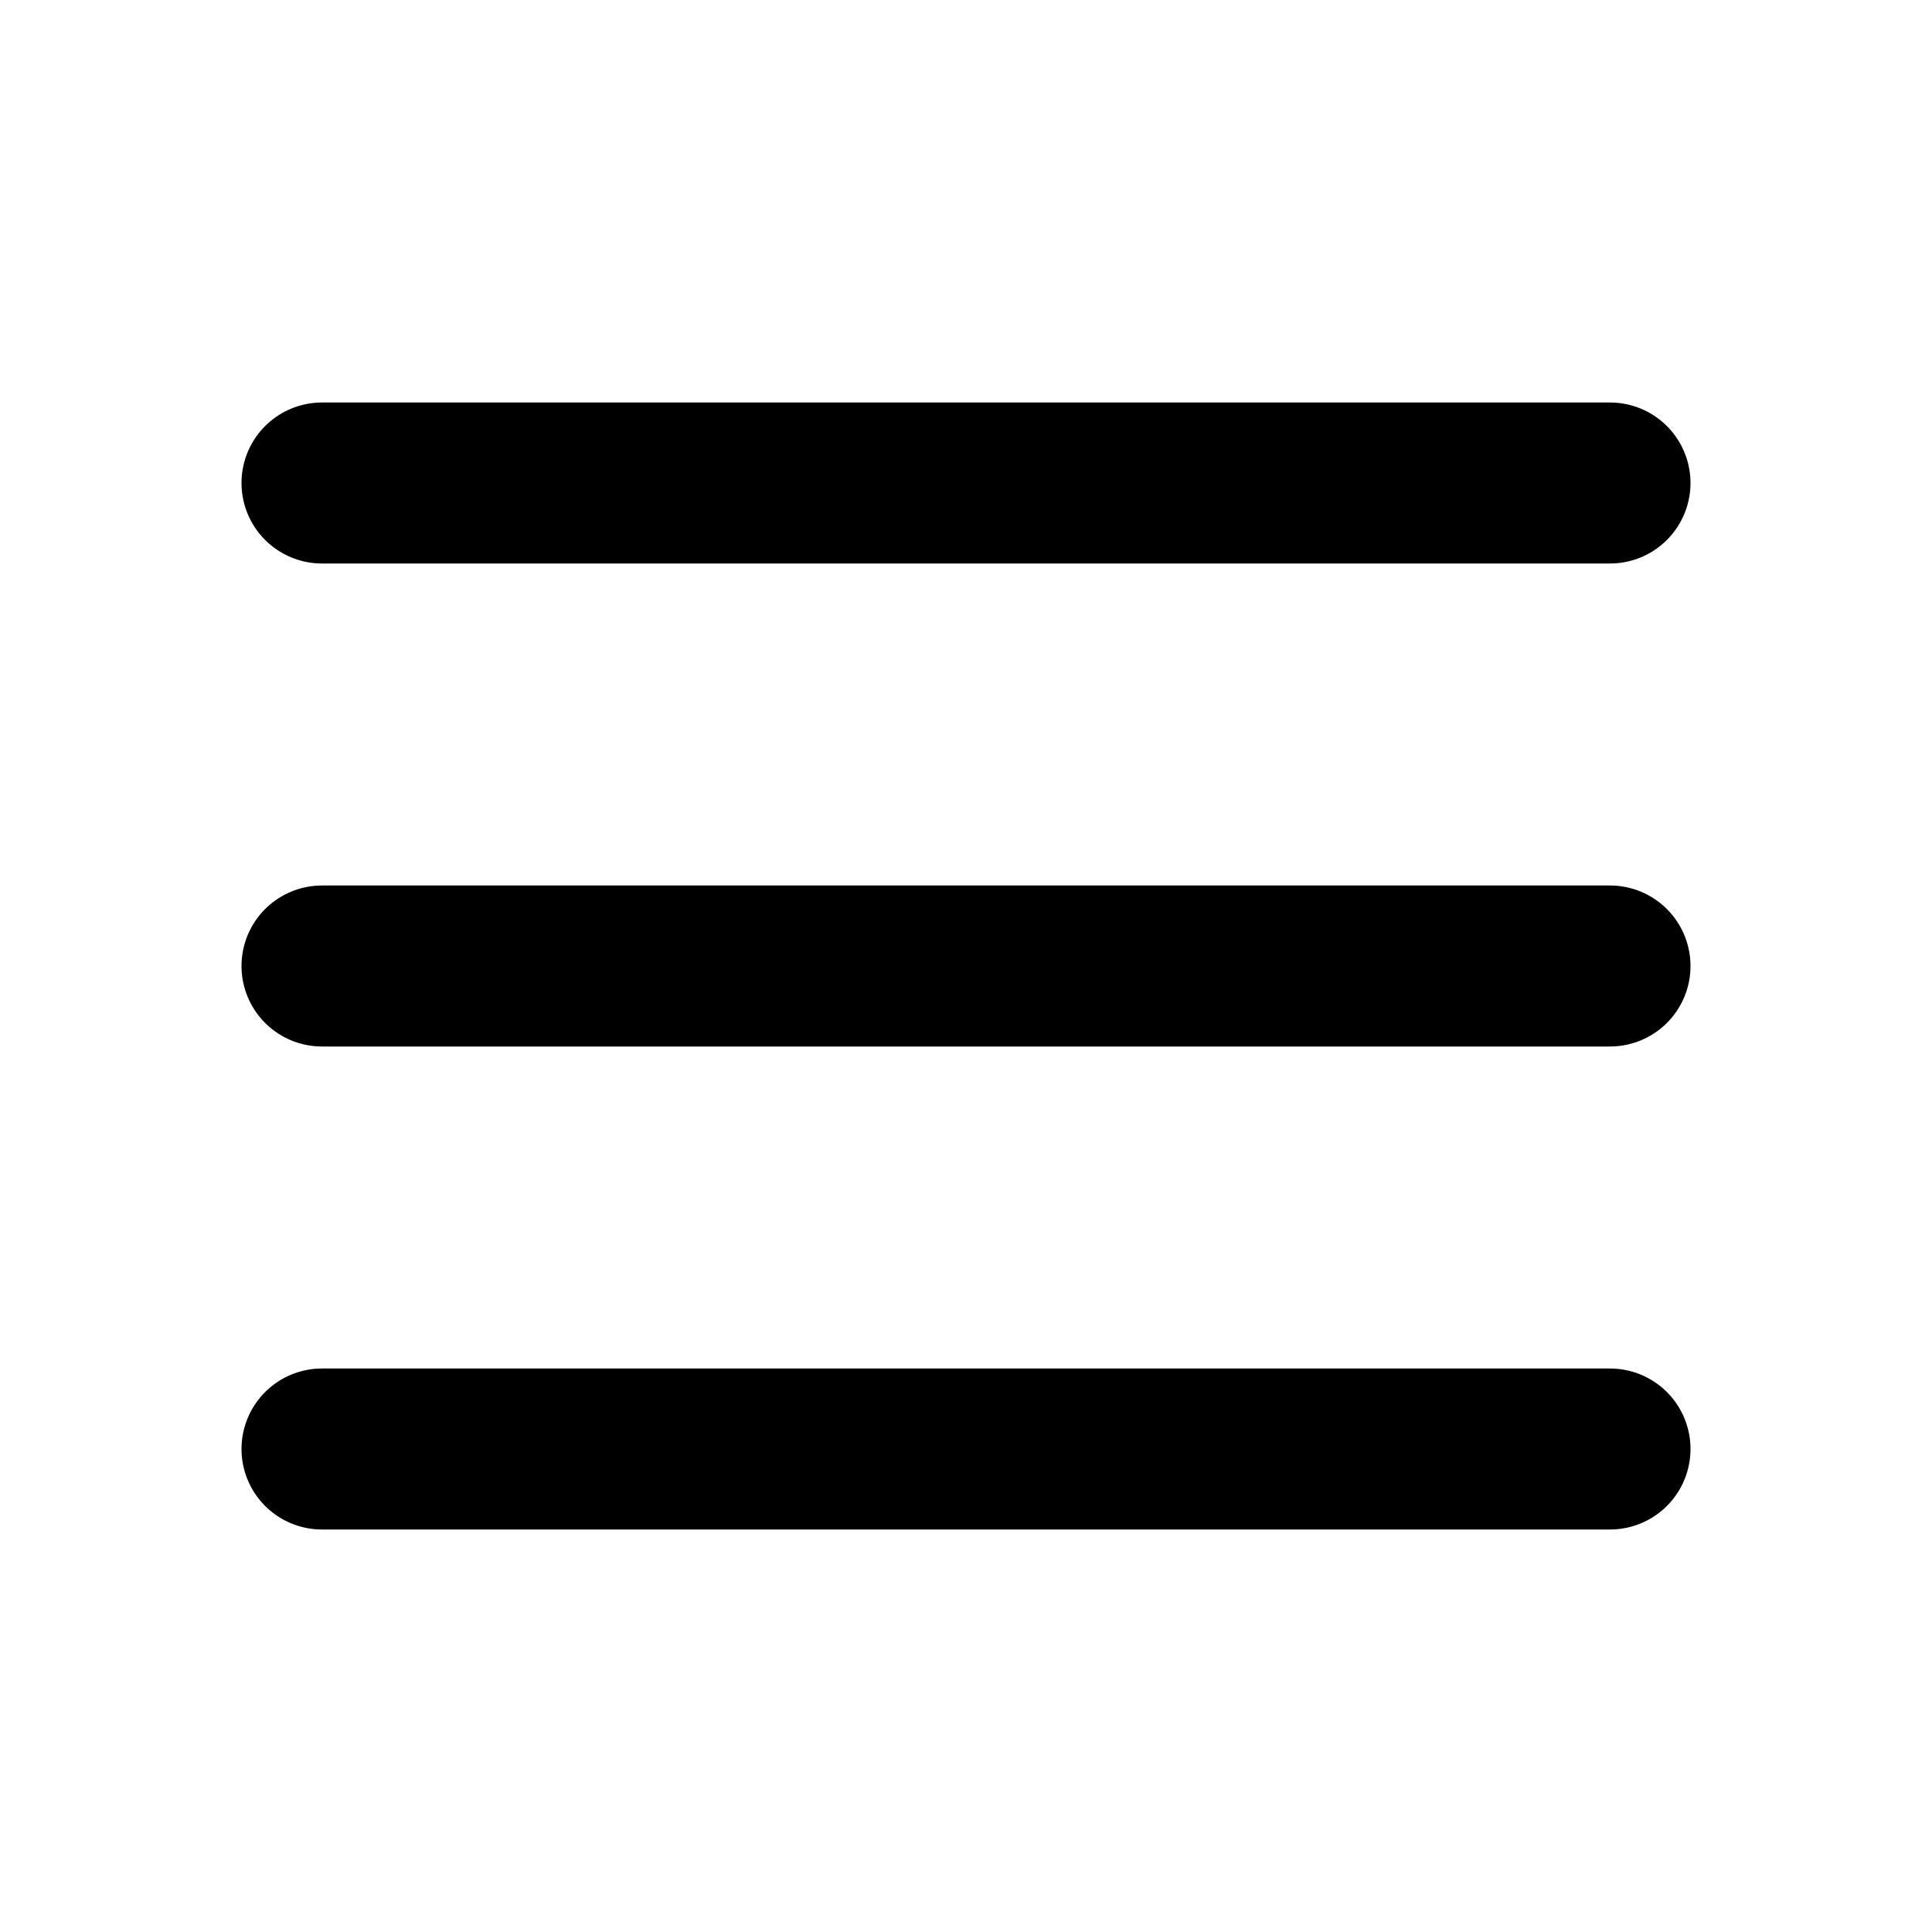
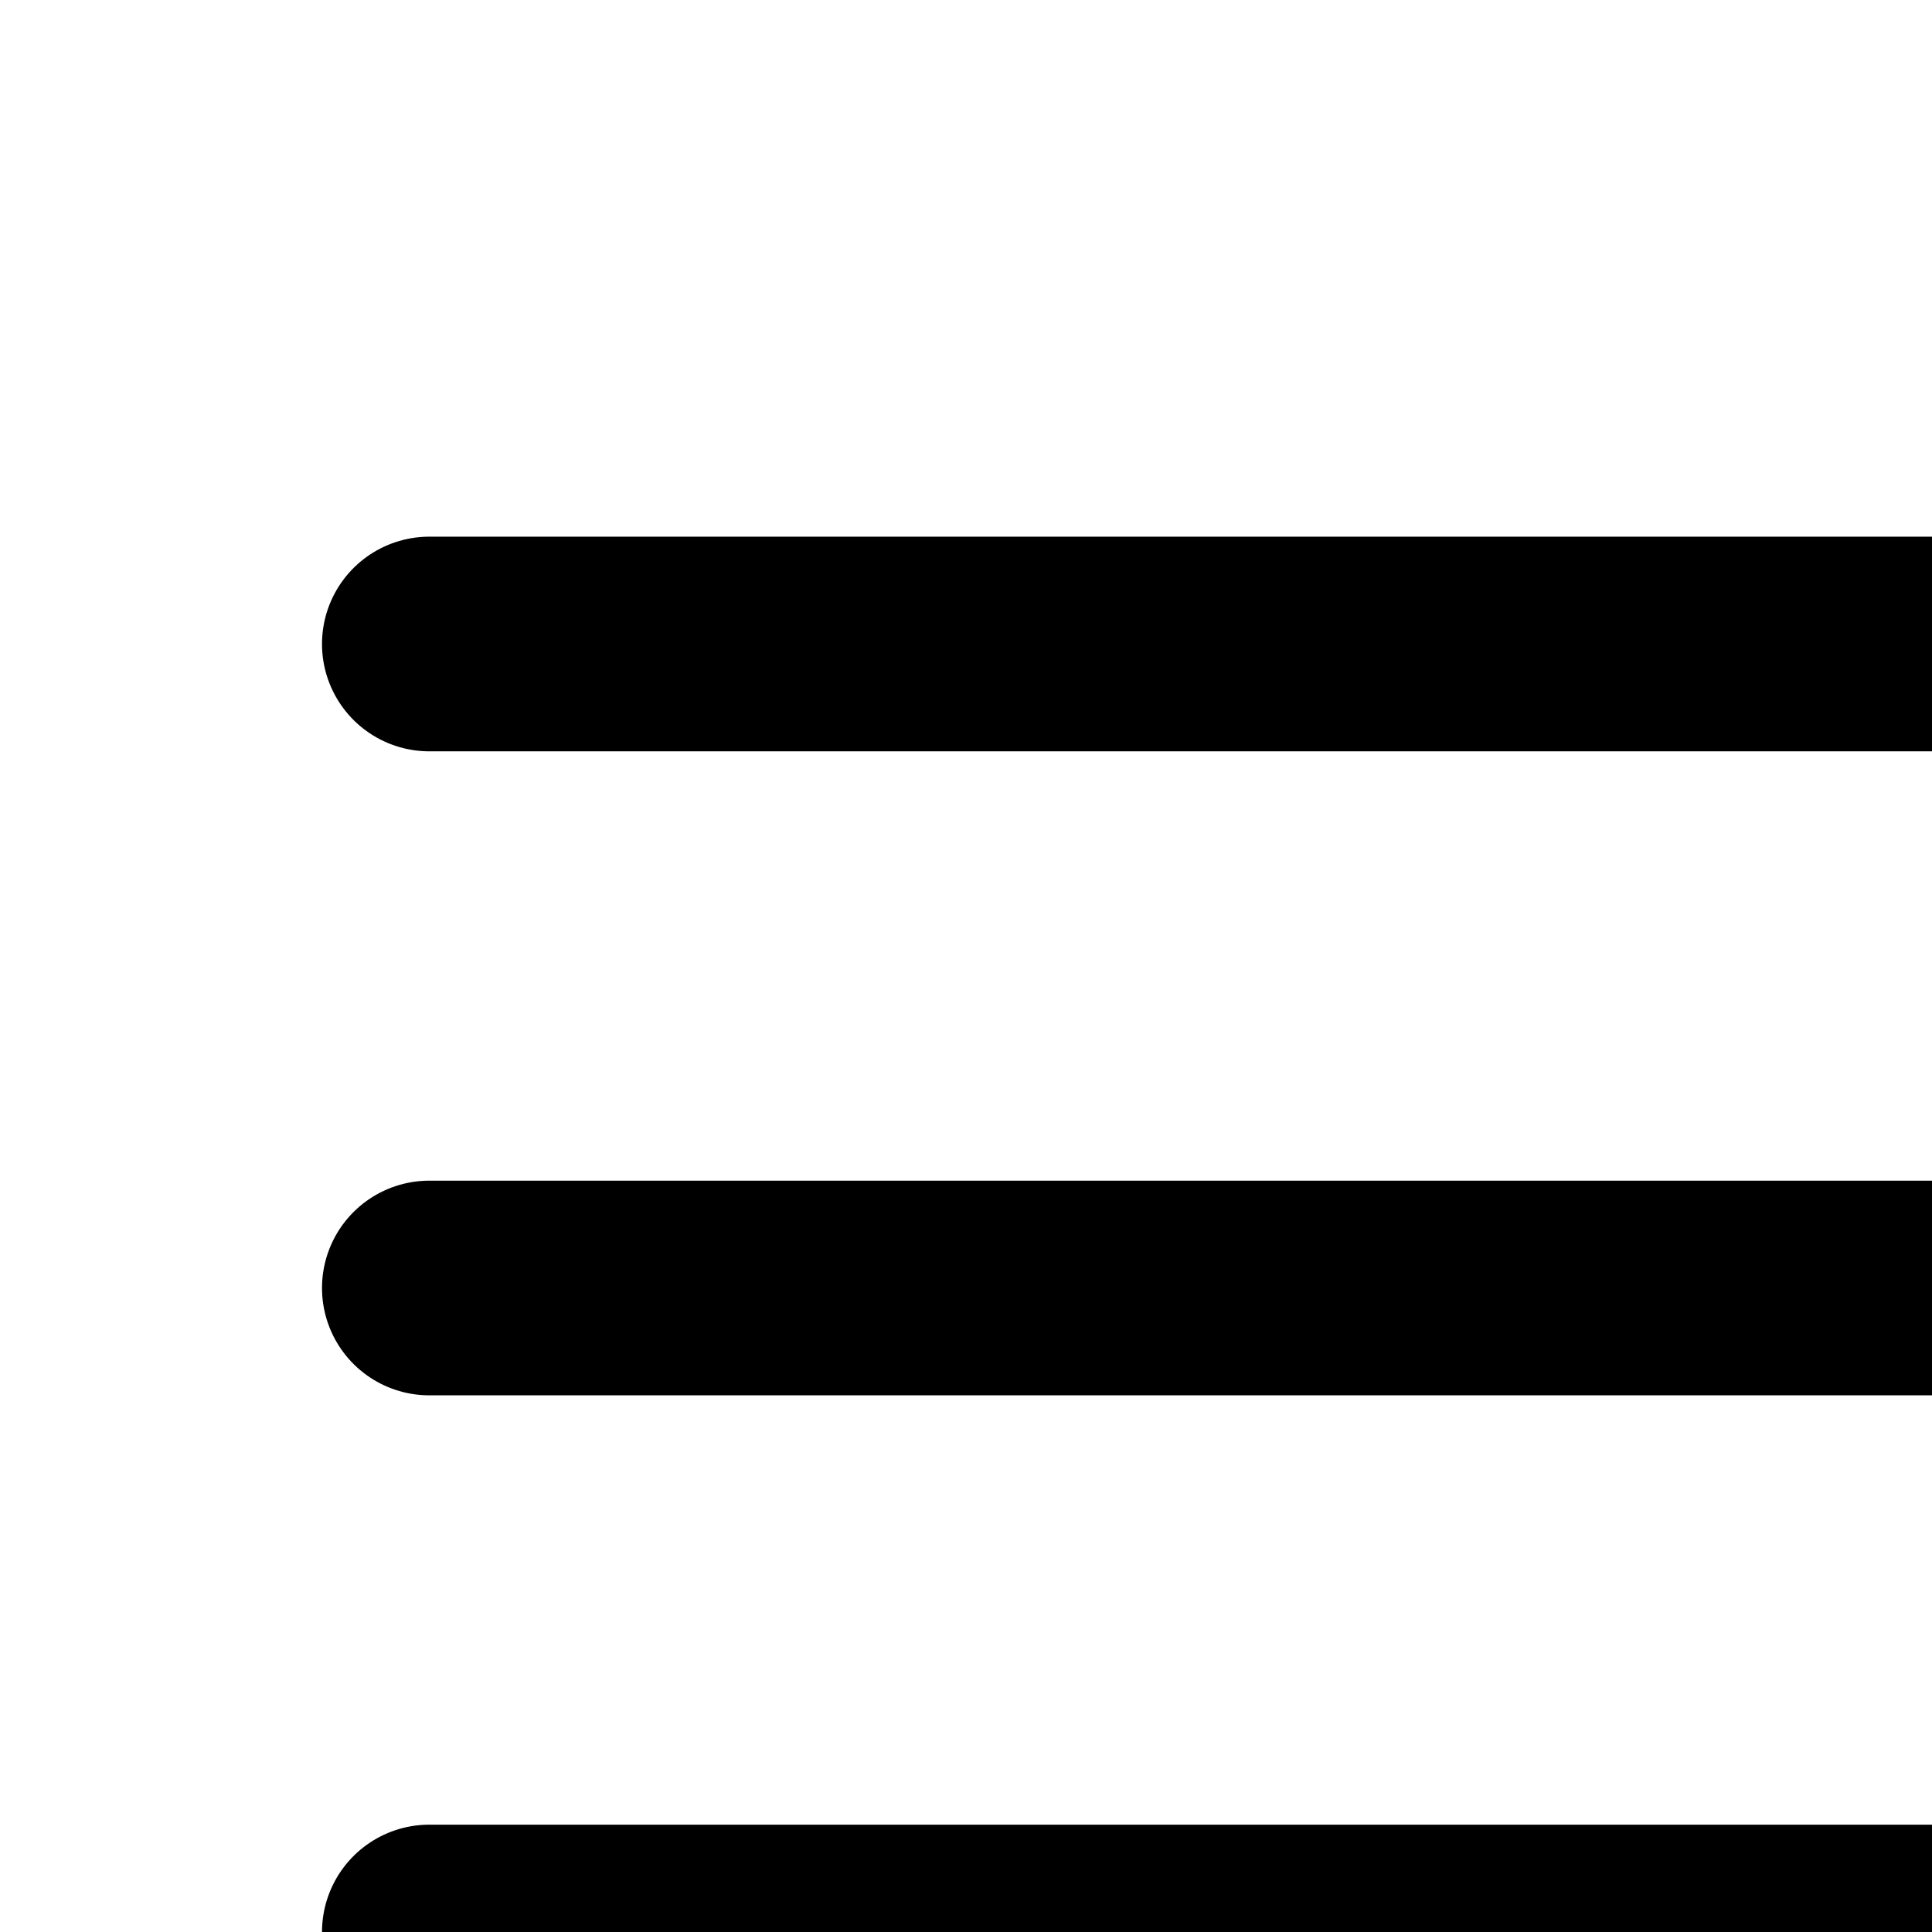
- <svg xmlns="http://www.w3.org/2000/svg" width="800px" height="800px" viewBox="0 0 24 24" fill="none">
+ <svg xmlns="http://www.w3.org/2000/svg" width="800px" height="800px" viewBox="0 0 18 18" fill="none">
  <path d="M4 18L20 18" stroke="#000000" stroke-width="2" stroke-linecap="round" />
  <path d="M4 12L20 12" stroke="#000000" stroke-width="2" stroke-linecap="round" />
  <path d="M4 6L20 6" stroke="#000000" stroke-width="2" stroke-linecap="round" />
</svg>
